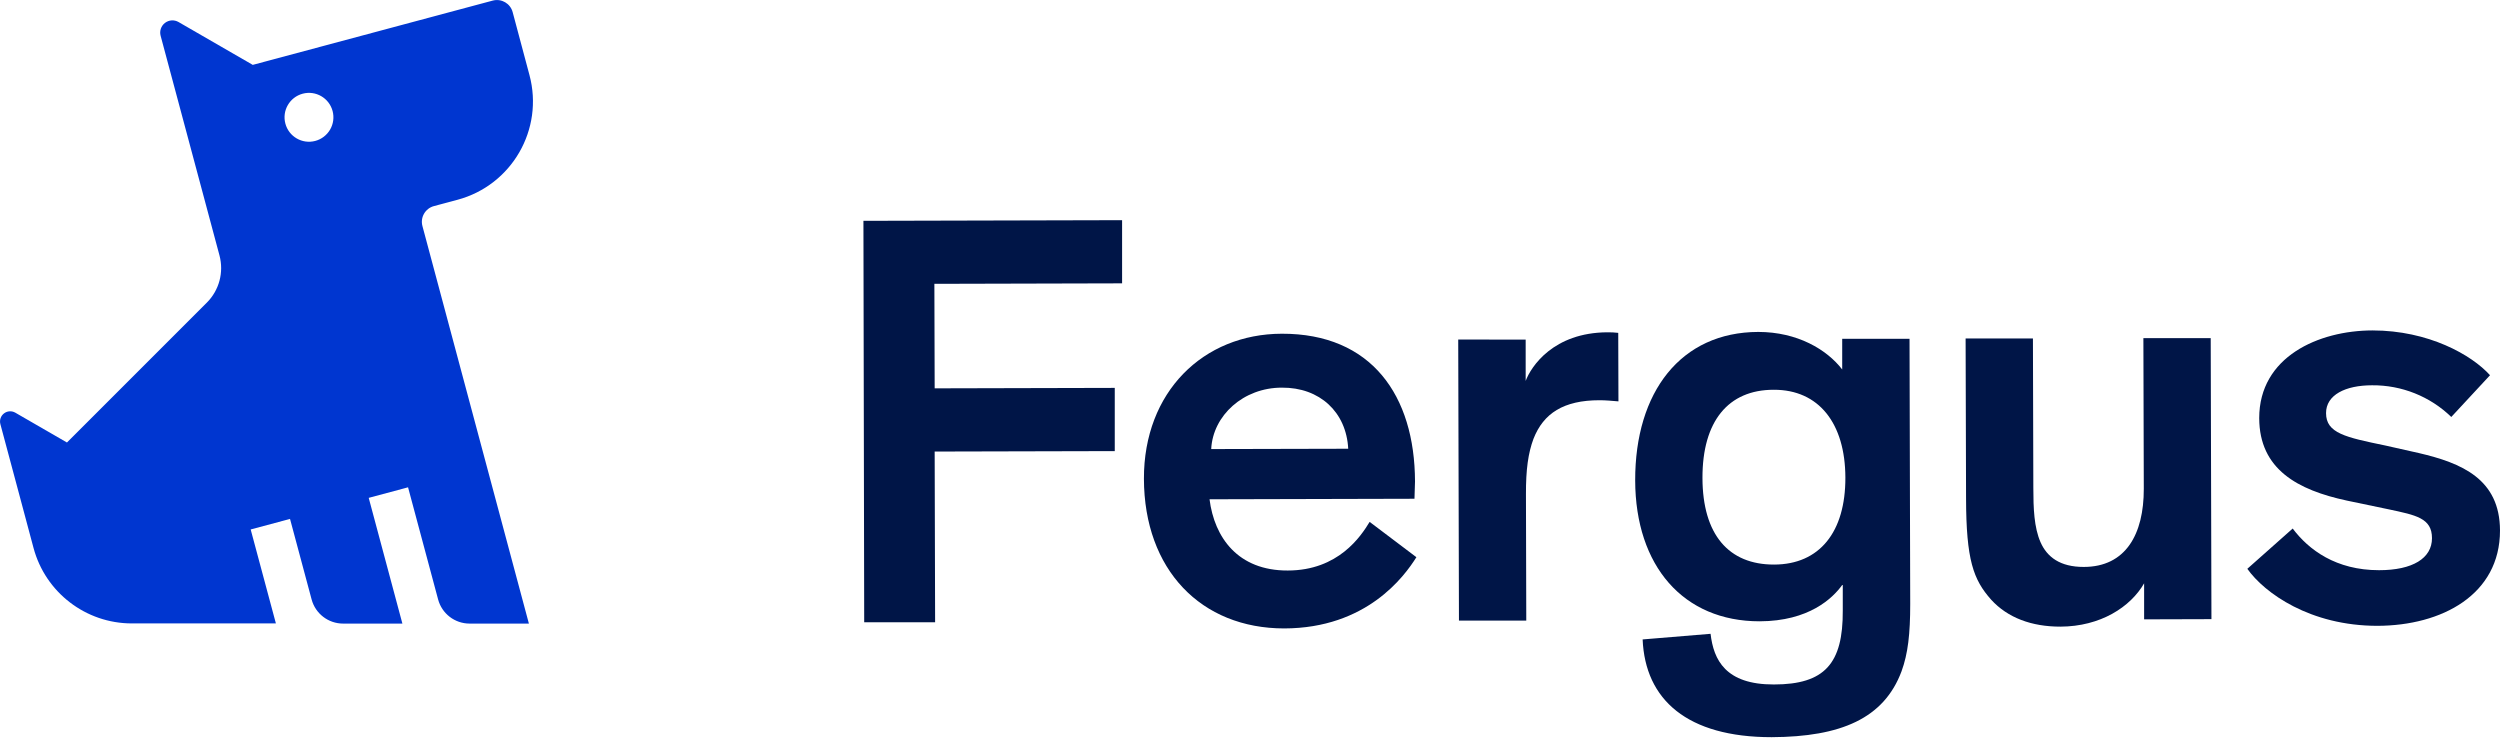
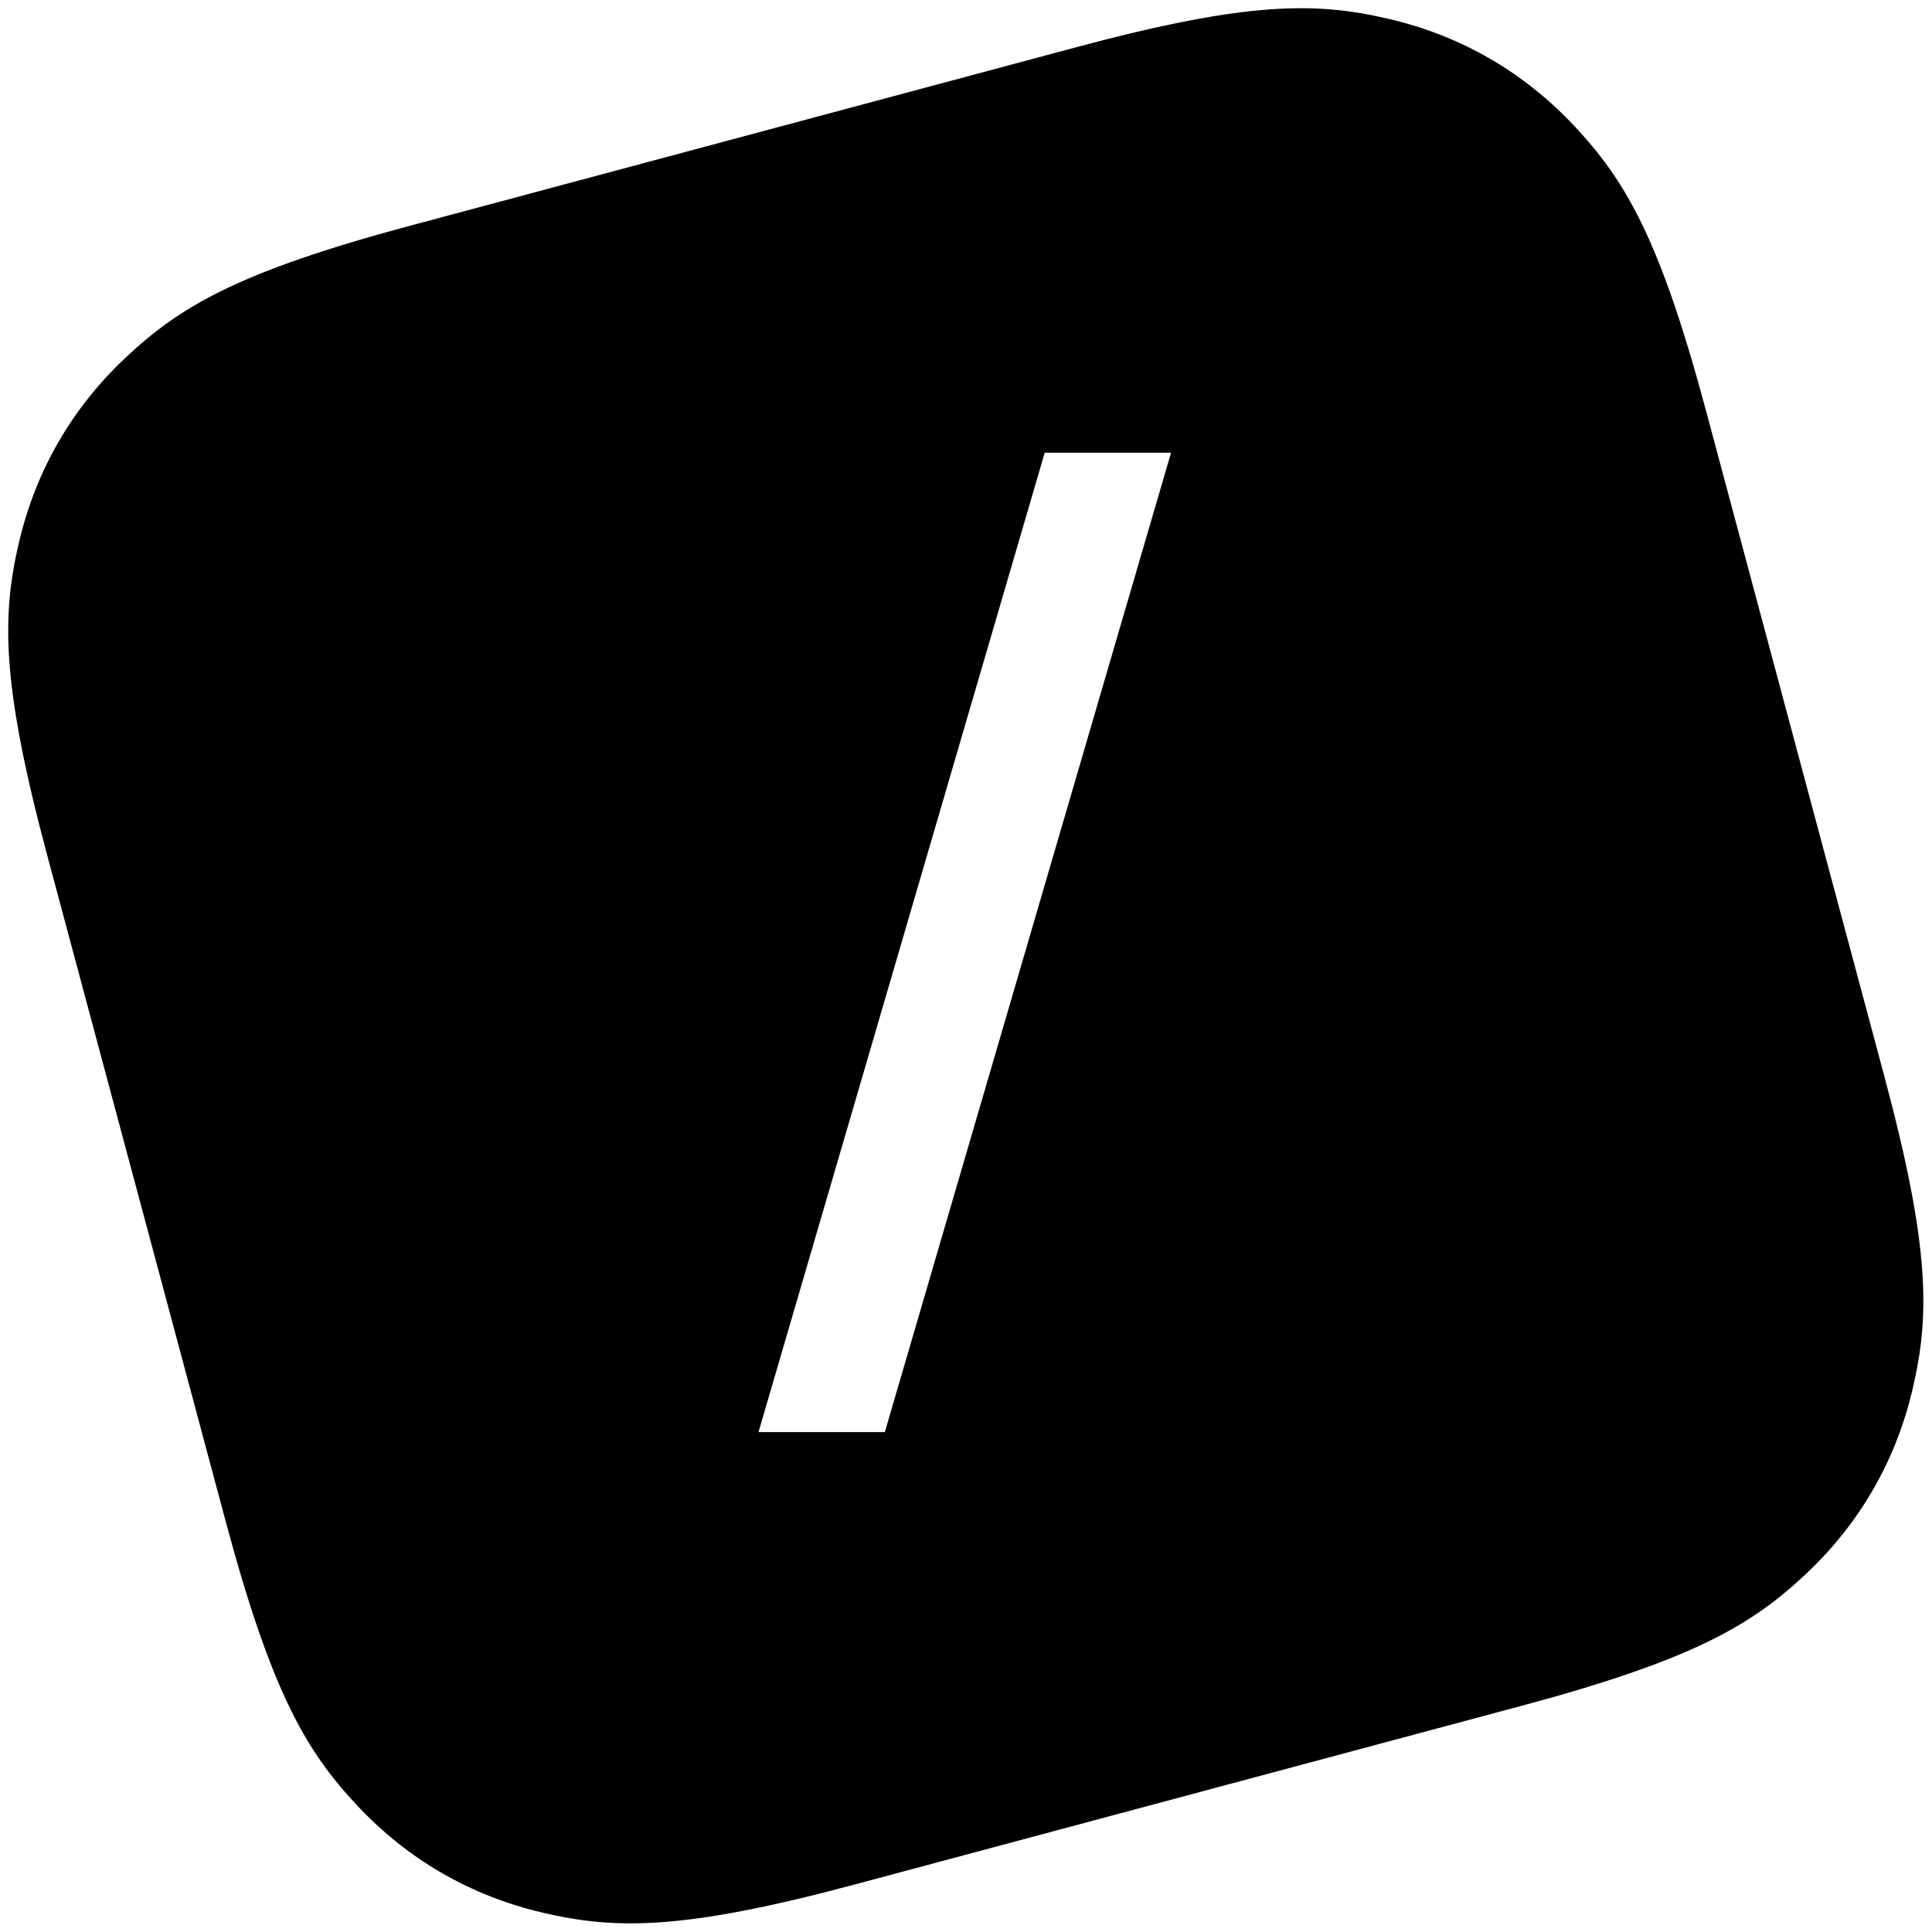
- <svg xmlns="http://www.w3.org/2000/svg" id="Layer_1" data-name="Layer 1" viewBox="0 0 613.83 180.96">
-   <defs>
-     <style>.cls-1{fill:#001547;}.cls-2{fill:#0036d0;}</style>
-   </defs>
-   <path class="cls-1" d="M229.42,69.69l.07,25.66,44.22-.11,0,15.52-44.22.11.11,41.91-17.41,0L212,54.22l63.51-.16,0,15.51Z" />
-   <path class="cls-1" d="M347.77,136.81c-3,4.8-12.28,17.44-32.44,17.49-20.44,0-34.4-14.42-34.46-36.75-.05-21.31,14.56-35.56,33.85-35.61,22-.06,32.66,15.14,32.71,36.31,0,1.16-.13,3-.13,4.21l-50.32.13c1.19,9.42,7,17.53,19.19,17.49,12.47,0,18-8.45,20.12-11.94Zm-50.38-26.55,33.64-.08c-.46-9-7-15.07-16.28-15C305.32,95.16,297.8,102,297.39,110.26Z" />
-   <path class="cls-1" d="M374.6,83.38l0,10.15c1.29-3.48,6.78-11.9,20.12-11.94a20.37,20.37,0,0,1,2.61.14l.05,16.82c-1.6-.14-3.19-.28-4.64-.28-8.85,0-13.77,3.23-16.22,9.47-1.3,3.48-1.87,7.54-1.85,13.63l.08,31-16.53,0-.18-69Z" />
-   <path class="cls-1" d="M420,155.62c.74,6.38,3.65,12.47,15.54,12.44,12.47,0,17-5.12,16.92-18.17v-6.24h-.15c-2.31,3.2-8.1,8.87-20.28,8.9-18.7,0-30.48-13.55-30.54-34.58-.05-21.75,11.22-36.42,30.22-36.47,9.57,0,16.83,4.3,20.61,9.22l0-7.54,16.53,0,.17,65.11c0,7.39-.55,12.18-2.13,16.53C462.57,176.4,452,180.92,435,181c-20.74,0-31.06-9.2-31.68-24Zm15.5-59.92c-11.16,0-17.52,7.73-17.49,21.65s6.44,21.3,17.6,21.27,17.53-8,17.49-21.36S446.55,95.67,435.53,95.7Z" />
-   <path class="cls-1" d="M482.62,83.11l16.53,0,.1,36.69c0,4.93.17,9.71,1.77,13.34s4.8,6.07,10.6,6.06c10.3,0,14.77-8,14.75-19.18l-.1-37,16.53,0,.18,69-16.53.05,0-8.85c-3.33,5.81-10.71,10.61-20.57,10.64-7,0-12.91-2.14-17-6.63-4.36-4.92-6.12-9.7-6.15-24.92Z" />
-   <path class="cls-1" d="M601.87,102.38a27.6,27.6,0,0,0-19.45-7.78c-6.53,0-11.31,2.35-11.3,6.84,0,4.93,4.8,5.93,14.52,7.94l8.27,1.86c10.45,2.44,19.88,6.33,19.92,19,0,15.8-14.3,23.38-30.1,23.42-16.53,0-27.72-8.05-31.94-14l11.14-9.89C566.86,135,573.54,140,584.13,140c8.26,0,13-2.93,13-7.86s-3.93-5.65-10.61-7.08l-10.3-2.15c-12-2.58-21.48-7.63-21.51-20.25,0-15.08,14.59-21.5,27.79-21.53,13.77,0,24.37,6,28.88,11Z" />
-   <path class="cls-2" d="M125.88,3A4,4,0,0,0,121,.14L62.06,15.93,43.84,5.41a3,3,0,0,0-4.4,3.38L53.89,62.72a12,12,0,0,1-3.11,11.59L16.44,108.65,3.75,101.32a2.5,2.5,0,0,0-3.66,2.81L5,122.45l3.23,12.08h0a25,25,0,0,0,24.15,18.54H67.74L61.55,130l9.66-2.59,5.3,19.77a8,8,0,0,0,7.73,5.93H98.8l-8.27-30.87,9.66-2.59,7.38,27.53a8,8,0,0,0,7.72,5.93h14.57L103.72,55.5a4,4,0,0,1,2.83-4.9l5.79-1.55A25,25,0,0,0,130,18.43ZM77.41,34.6a6,6,0,1,1,4.25-7.35A6,6,0,0,1,77.41,34.6Z" />
+ <svg xmlns="http://www.w3.org/2000/svg" width="135px" height="135px" viewBox="0 0 135 135" version="1.1">
+   <defs />
+   <g id="Logo" stroke="none" stroke-width="1" fill="none" fill-rule="evenodd">
+     <g fill="#000000" fill-rule="nonzero" id="Combined-Shape">
+       <g>
+         <path d="M28.671,15.768 L75.24,3.29 C87.296,0.06 92.004,0.144 97.043,1.32 C102.082,2.496 106.468,5.028 110.006,8.804 C113.544,12.58 115.971,16.615 119.201,28.671 L131.679,75.24 C134.91,87.296 134.826,92.004 133.65,97.043 C132.473,102.082 129.941,106.468 126.165,110.006 C122.389,113.544 118.354,115.971 106.298,119.201 L59.73,131.679 C47.674,134.91 42.965,134.826 37.926,133.65 C32.887,132.473 28.501,129.941 24.963,126.165 C21.425,122.389 18.999,118.354 15.768,106.298 L3.29,59.73 C0.06,47.674 0.144,42.965 1.32,37.926 C2.496,32.887 5.028,28.501 8.804,24.963 C12.58,21.425 16.615,18.999 28.671,15.768 Z M61.828,100.07 L81.828,31.633 L73,31.633 L53,100.07 L61.828,100.07 Z" />
+       </g>
+     </g>
+   </g>
</svg>
